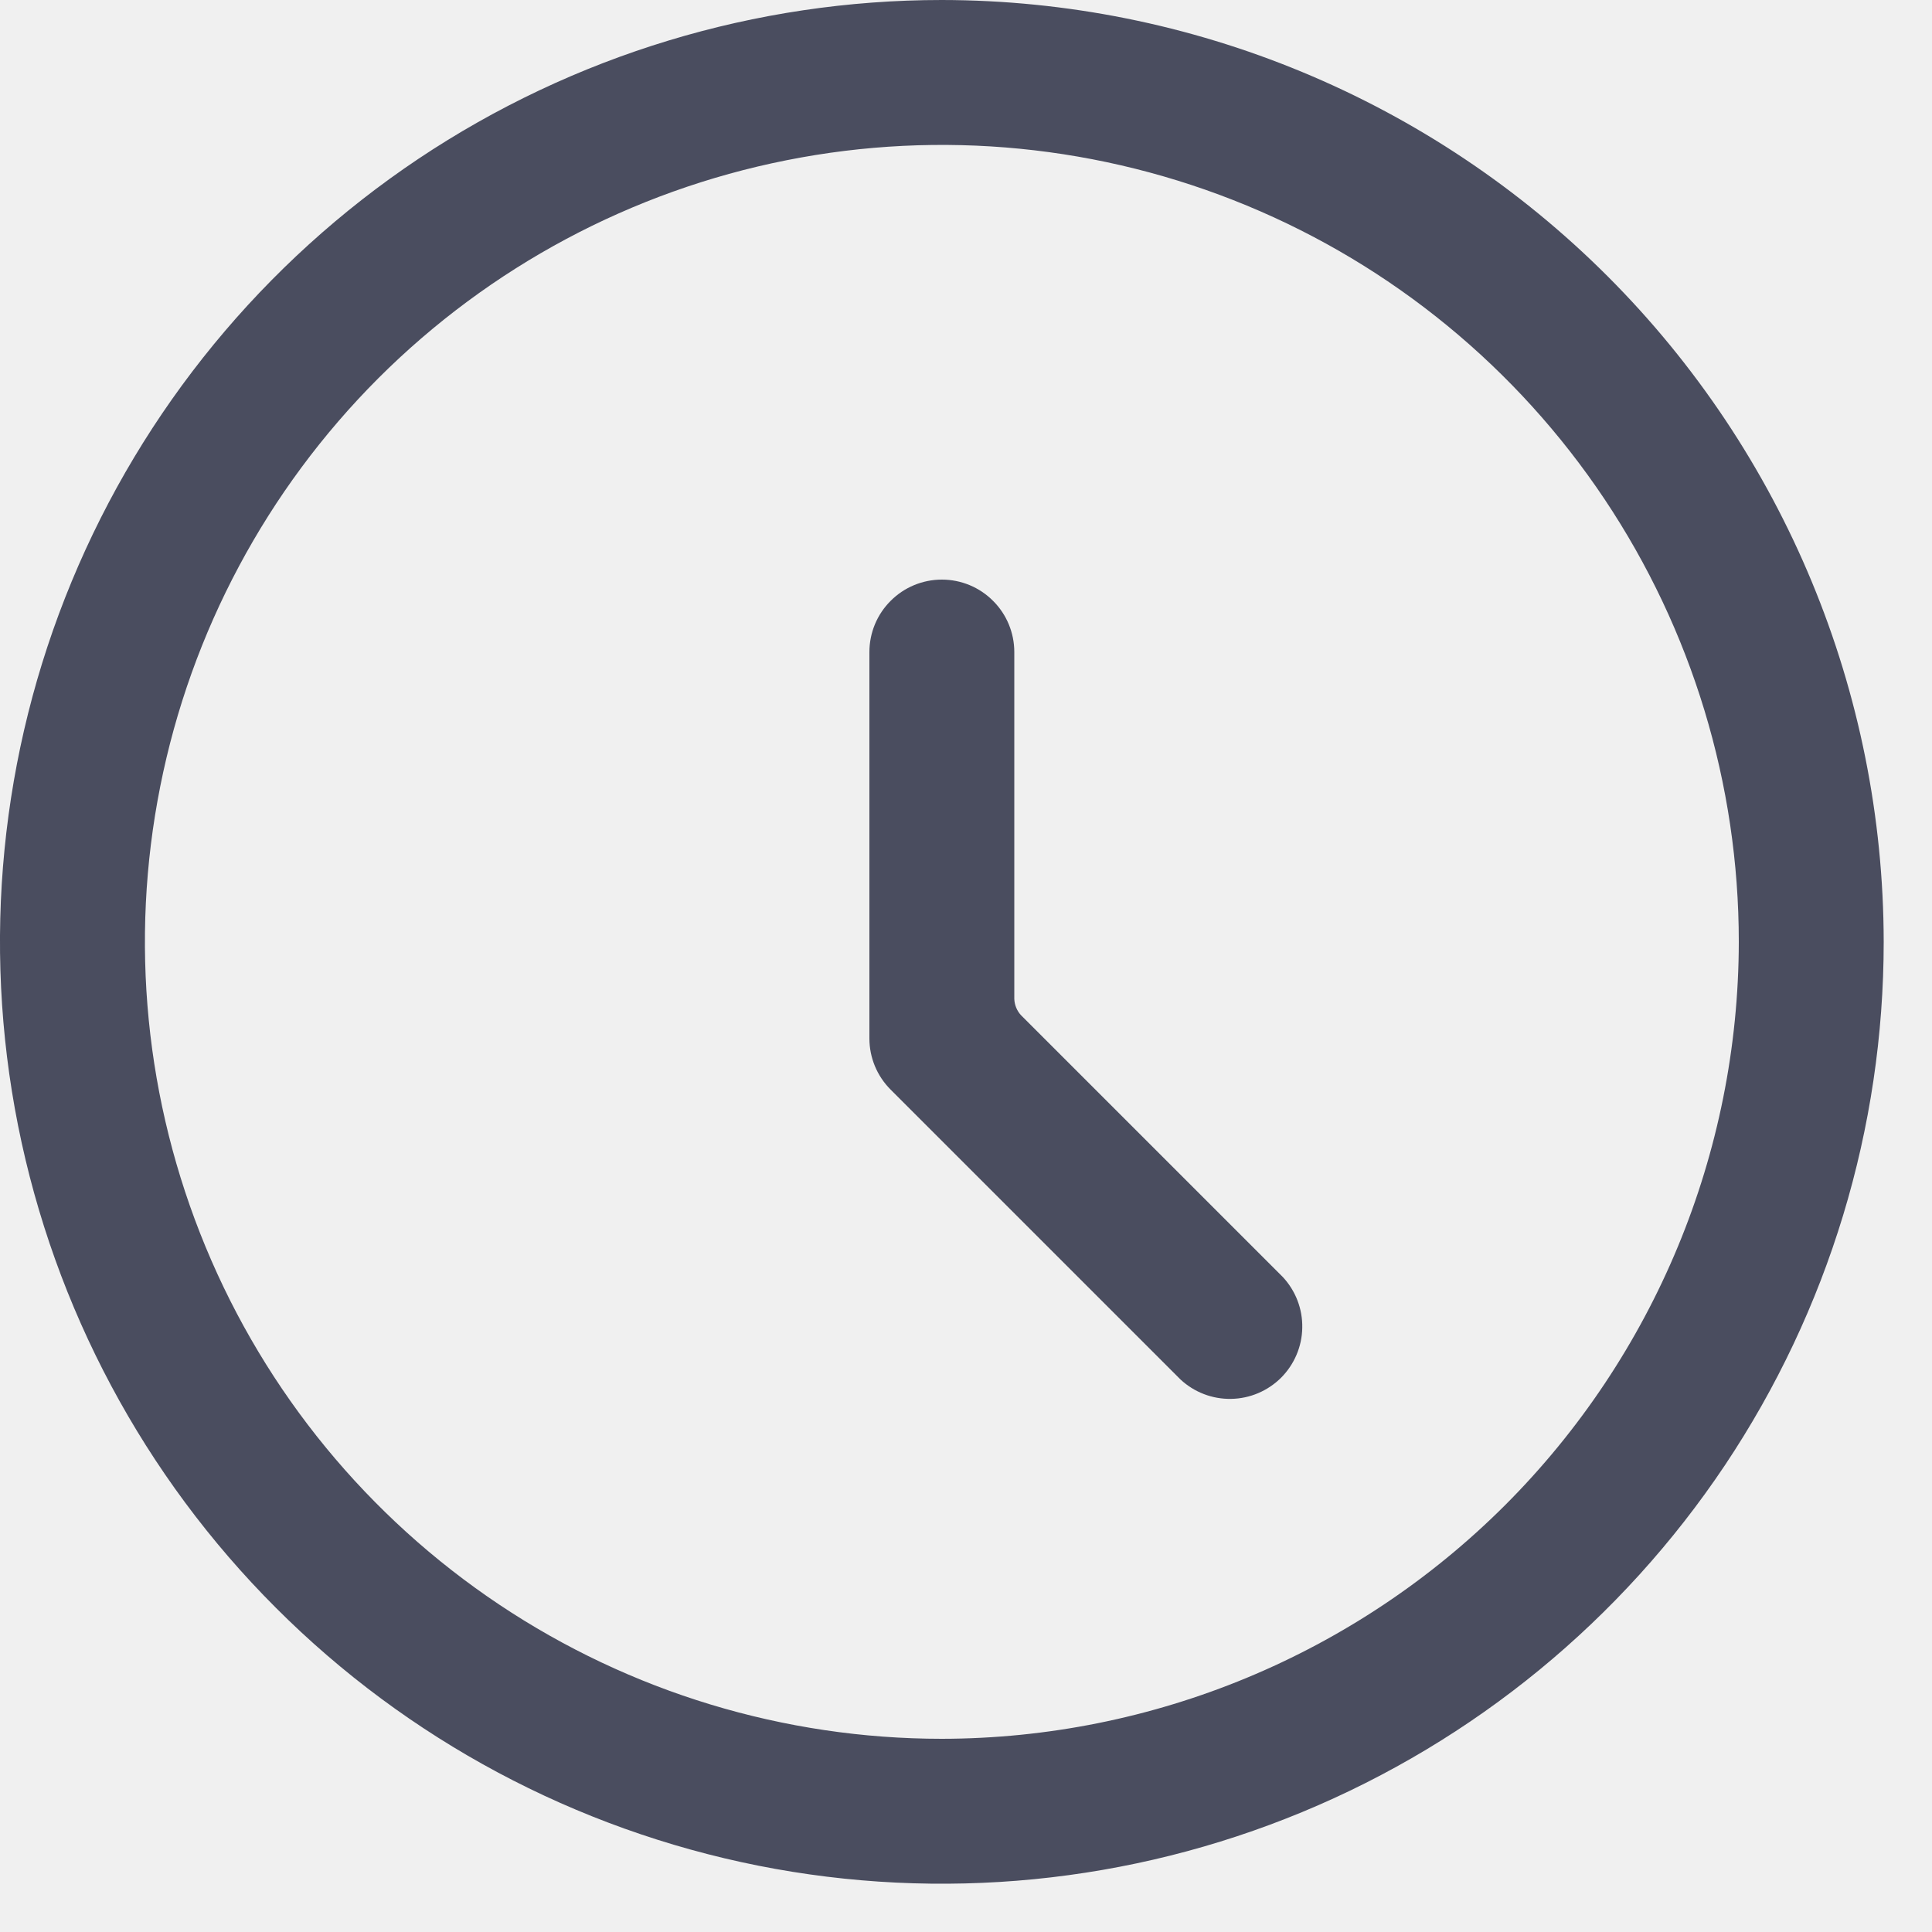
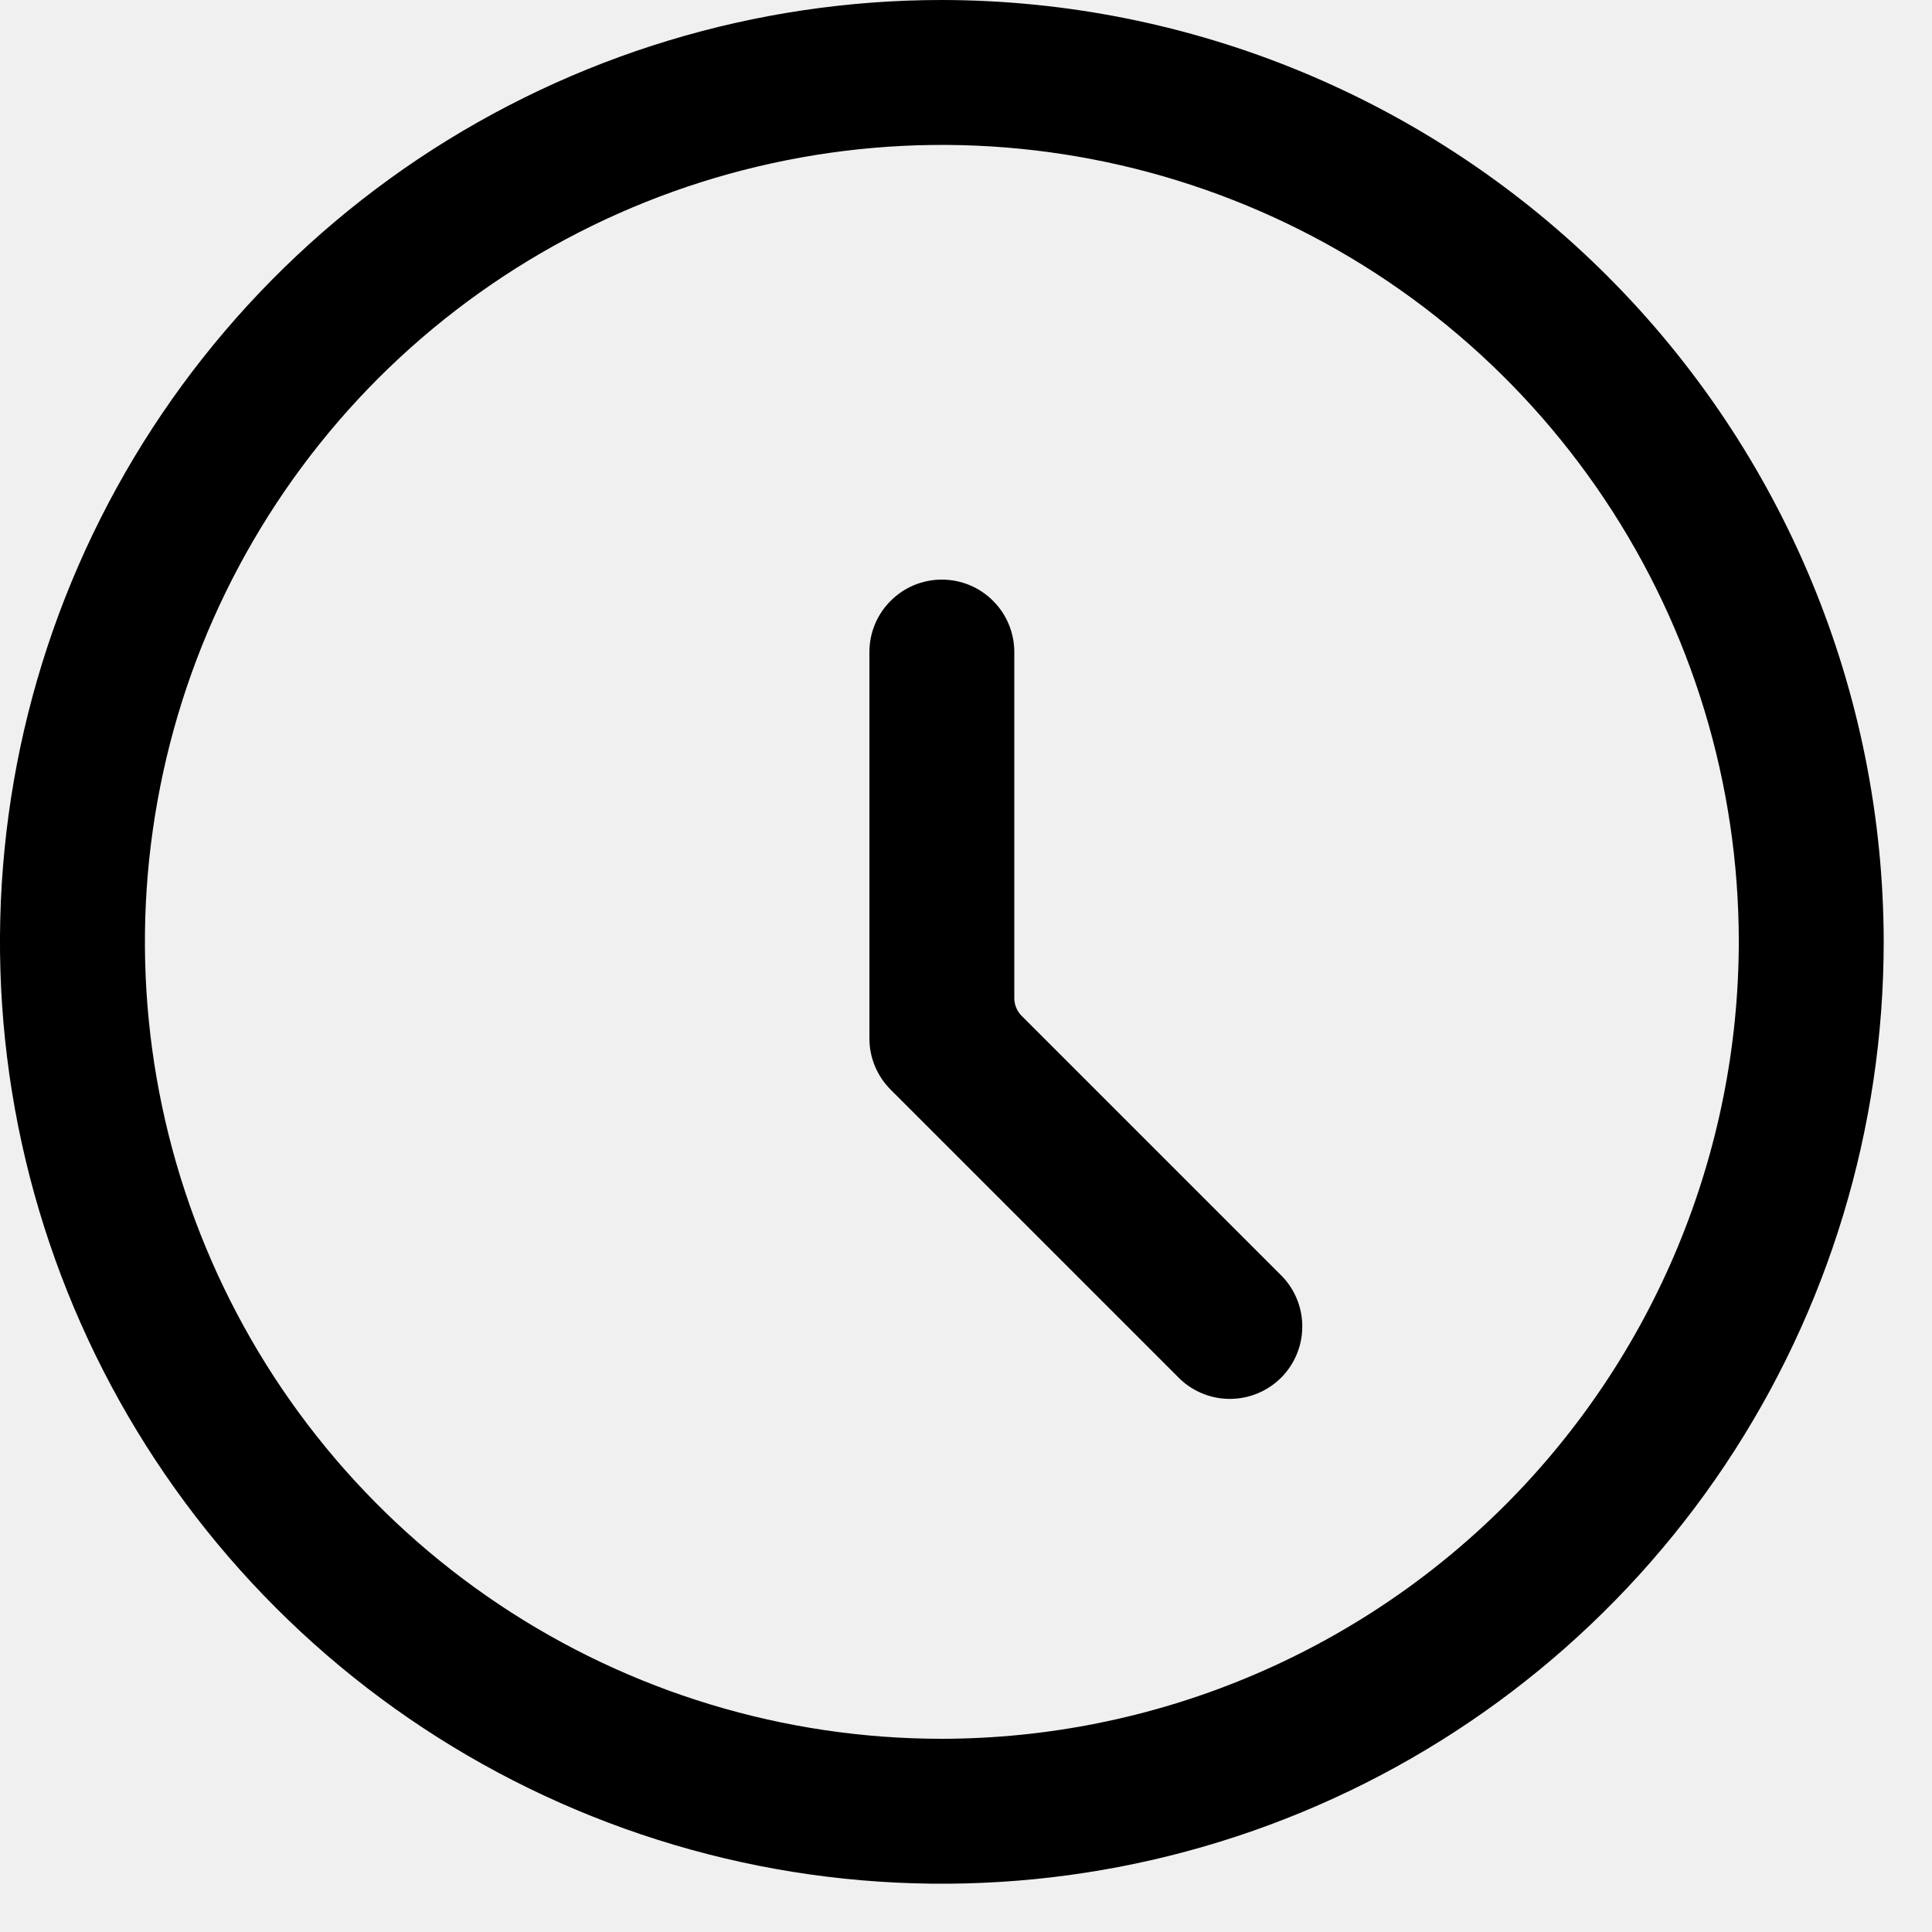
<svg xmlns="http://www.w3.org/2000/svg" width="20" height="20" viewBox="0 0 20 20" fill="none">
  <g clip-path="url(#clip0_1874_246)">
-     <path d="M9.75 0C7.822 0 5.937 0.572 4.333 1.643C2.73 2.715 1.48 4.237 0.742 6.019C0.004 7.8 -0.189 9.761 0.187 11.652C0.564 13.543 1.492 15.281 2.856 16.644C4.219 18.008 5.957 18.936 7.848 19.313C9.739 19.689 11.7 19.496 13.481 18.758C15.263 18.02 16.785 16.77 17.857 15.167C18.928 13.563 19.5 11.678 19.5 9.75C19.497 7.165 18.469 4.687 16.641 2.859C14.813 1.031 12.335 0.003 9.75 0ZM9.75 18C8.118 18 6.523 17.516 5.167 16.61C3.81 15.703 2.752 14.415 2.128 12.907C1.504 11.4 1.34 9.741 1.659 8.14C1.977 6.54 2.763 5.07 3.916 3.916C5.07 2.763 6.54 1.977 8.141 1.659C9.741 1.34 11.4 1.504 12.907 2.128C14.415 2.752 15.703 3.81 16.61 5.167C17.516 6.523 18 8.118 18 9.75C17.997 11.937 17.127 14.034 15.581 15.581C14.034 17.127 11.937 17.997 9.75 18Z" fill="#4A4D5F" />
-     <path d="M10.57 10.51C10.527 10.464 10.502 10.403 10.5 10.34V6.75C10.5 6.551 10.421 6.36 10.28 6.22C10.14 6.079 9.949 6 9.75 6C9.551 6 9.36 6.079 9.22 6.22C9.079 6.36 9 6.551 9 6.75V10.75C9 10.949 9.079 11.139 9.22 11.28L12.22 14.28C12.362 14.412 12.55 14.485 12.745 14.481C12.939 14.478 13.124 14.399 13.262 14.262C13.399 14.124 13.478 13.939 13.481 13.745C13.485 13.55 13.412 13.362 13.28 13.22L10.57 10.51Z" fill="#4A4D5F" />
+     <path d="M9.75 0C7.822 0 5.937 0.572 4.333 1.643C2.73 2.715 1.48 4.237 0.742 6.019C0.004 7.8 -0.189 9.761 0.187 11.652C0.564 13.543 1.492 15.281 2.856 16.644C4.219 18.008 5.957 18.936 7.848 19.313C9.739 19.689 11.7 19.496 13.481 18.758C15.263 18.02 16.785 16.77 17.857 15.167C18.928 13.563 19.5 11.678 19.5 9.75C19.497 7.165 18.469 4.687 16.641 2.859C14.813 1.031 12.335 0.003 9.75 0ZM9.75 18C8.118 18 6.523 17.516 5.167 16.61C3.81 15.703 2.752 14.415 2.128 12.907C1.504 11.4 1.34 9.741 1.659 8.14C1.977 6.54 2.763 5.07 3.916 3.916C5.07 2.763 6.54 1.977 8.141 1.659C9.741 1.34 11.4 1.504 12.907 2.128C14.415 2.752 15.703 3.81 16.61 5.167C17.516 6.523 18 8.118 18 9.75C17.997 11.937 17.127 14.034 15.581 15.581C14.034 17.127 11.937 17.997 9.75 18Z" fill="currentColor" />
+     <path d="M10.57 10.51C10.527 10.464 10.502 10.403 10.5 10.34V6.75C10.5 6.551 10.421 6.36 10.28 6.22C10.14 6.079 9.949 6 9.75 6C9.551 6 9.36 6.079 9.22 6.22C9.079 6.36 9 6.551 9 6.75V10.75C9 10.949 9.079 11.139 9.22 11.28L12.22 14.28C12.362 14.412 12.55 14.485 12.745 14.481C12.939 14.478 13.124 14.399 13.262 14.262C13.399 14.124 13.478 13.939 13.481 13.745C13.485 13.55 13.412 13.362 13.28 13.22L10.57 10.51Z" fill="currentColor" />
  </g>
  <defs>
    <clipPath id="clip0_1874_246">
      <rect width="19.5" height="19.5" fill="white" />
    </clipPath>
  </defs>
</svg>
